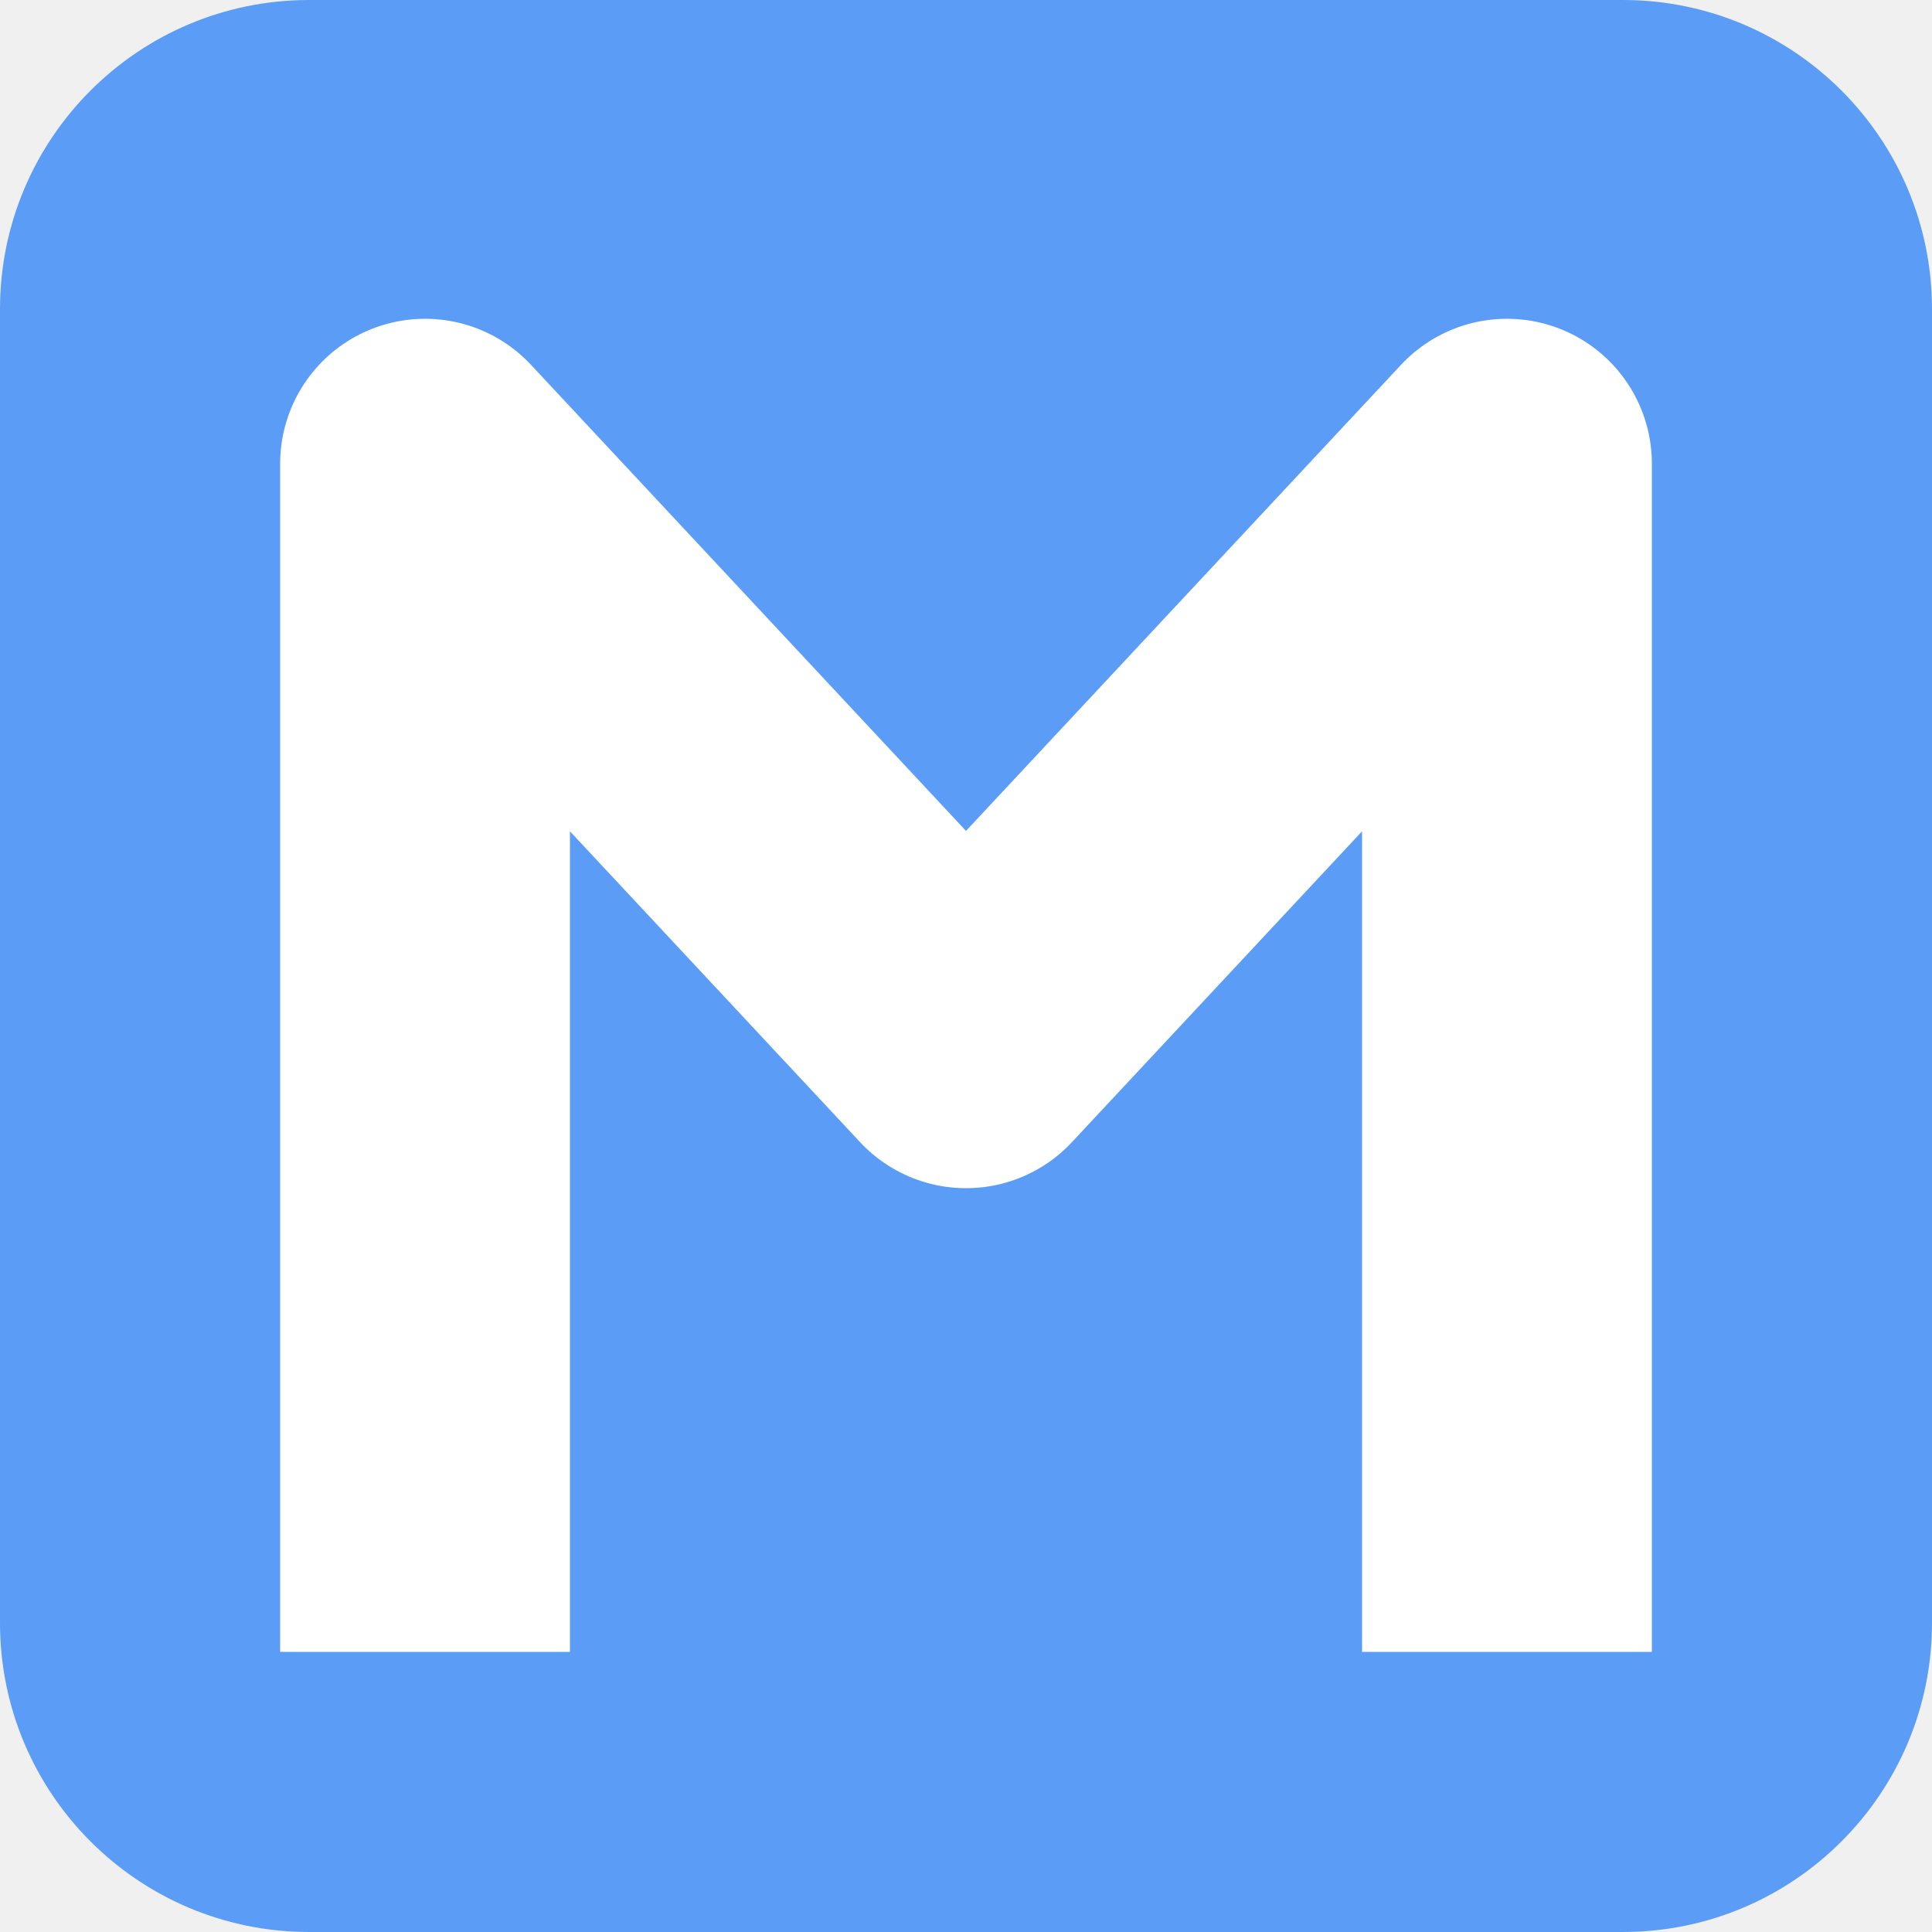
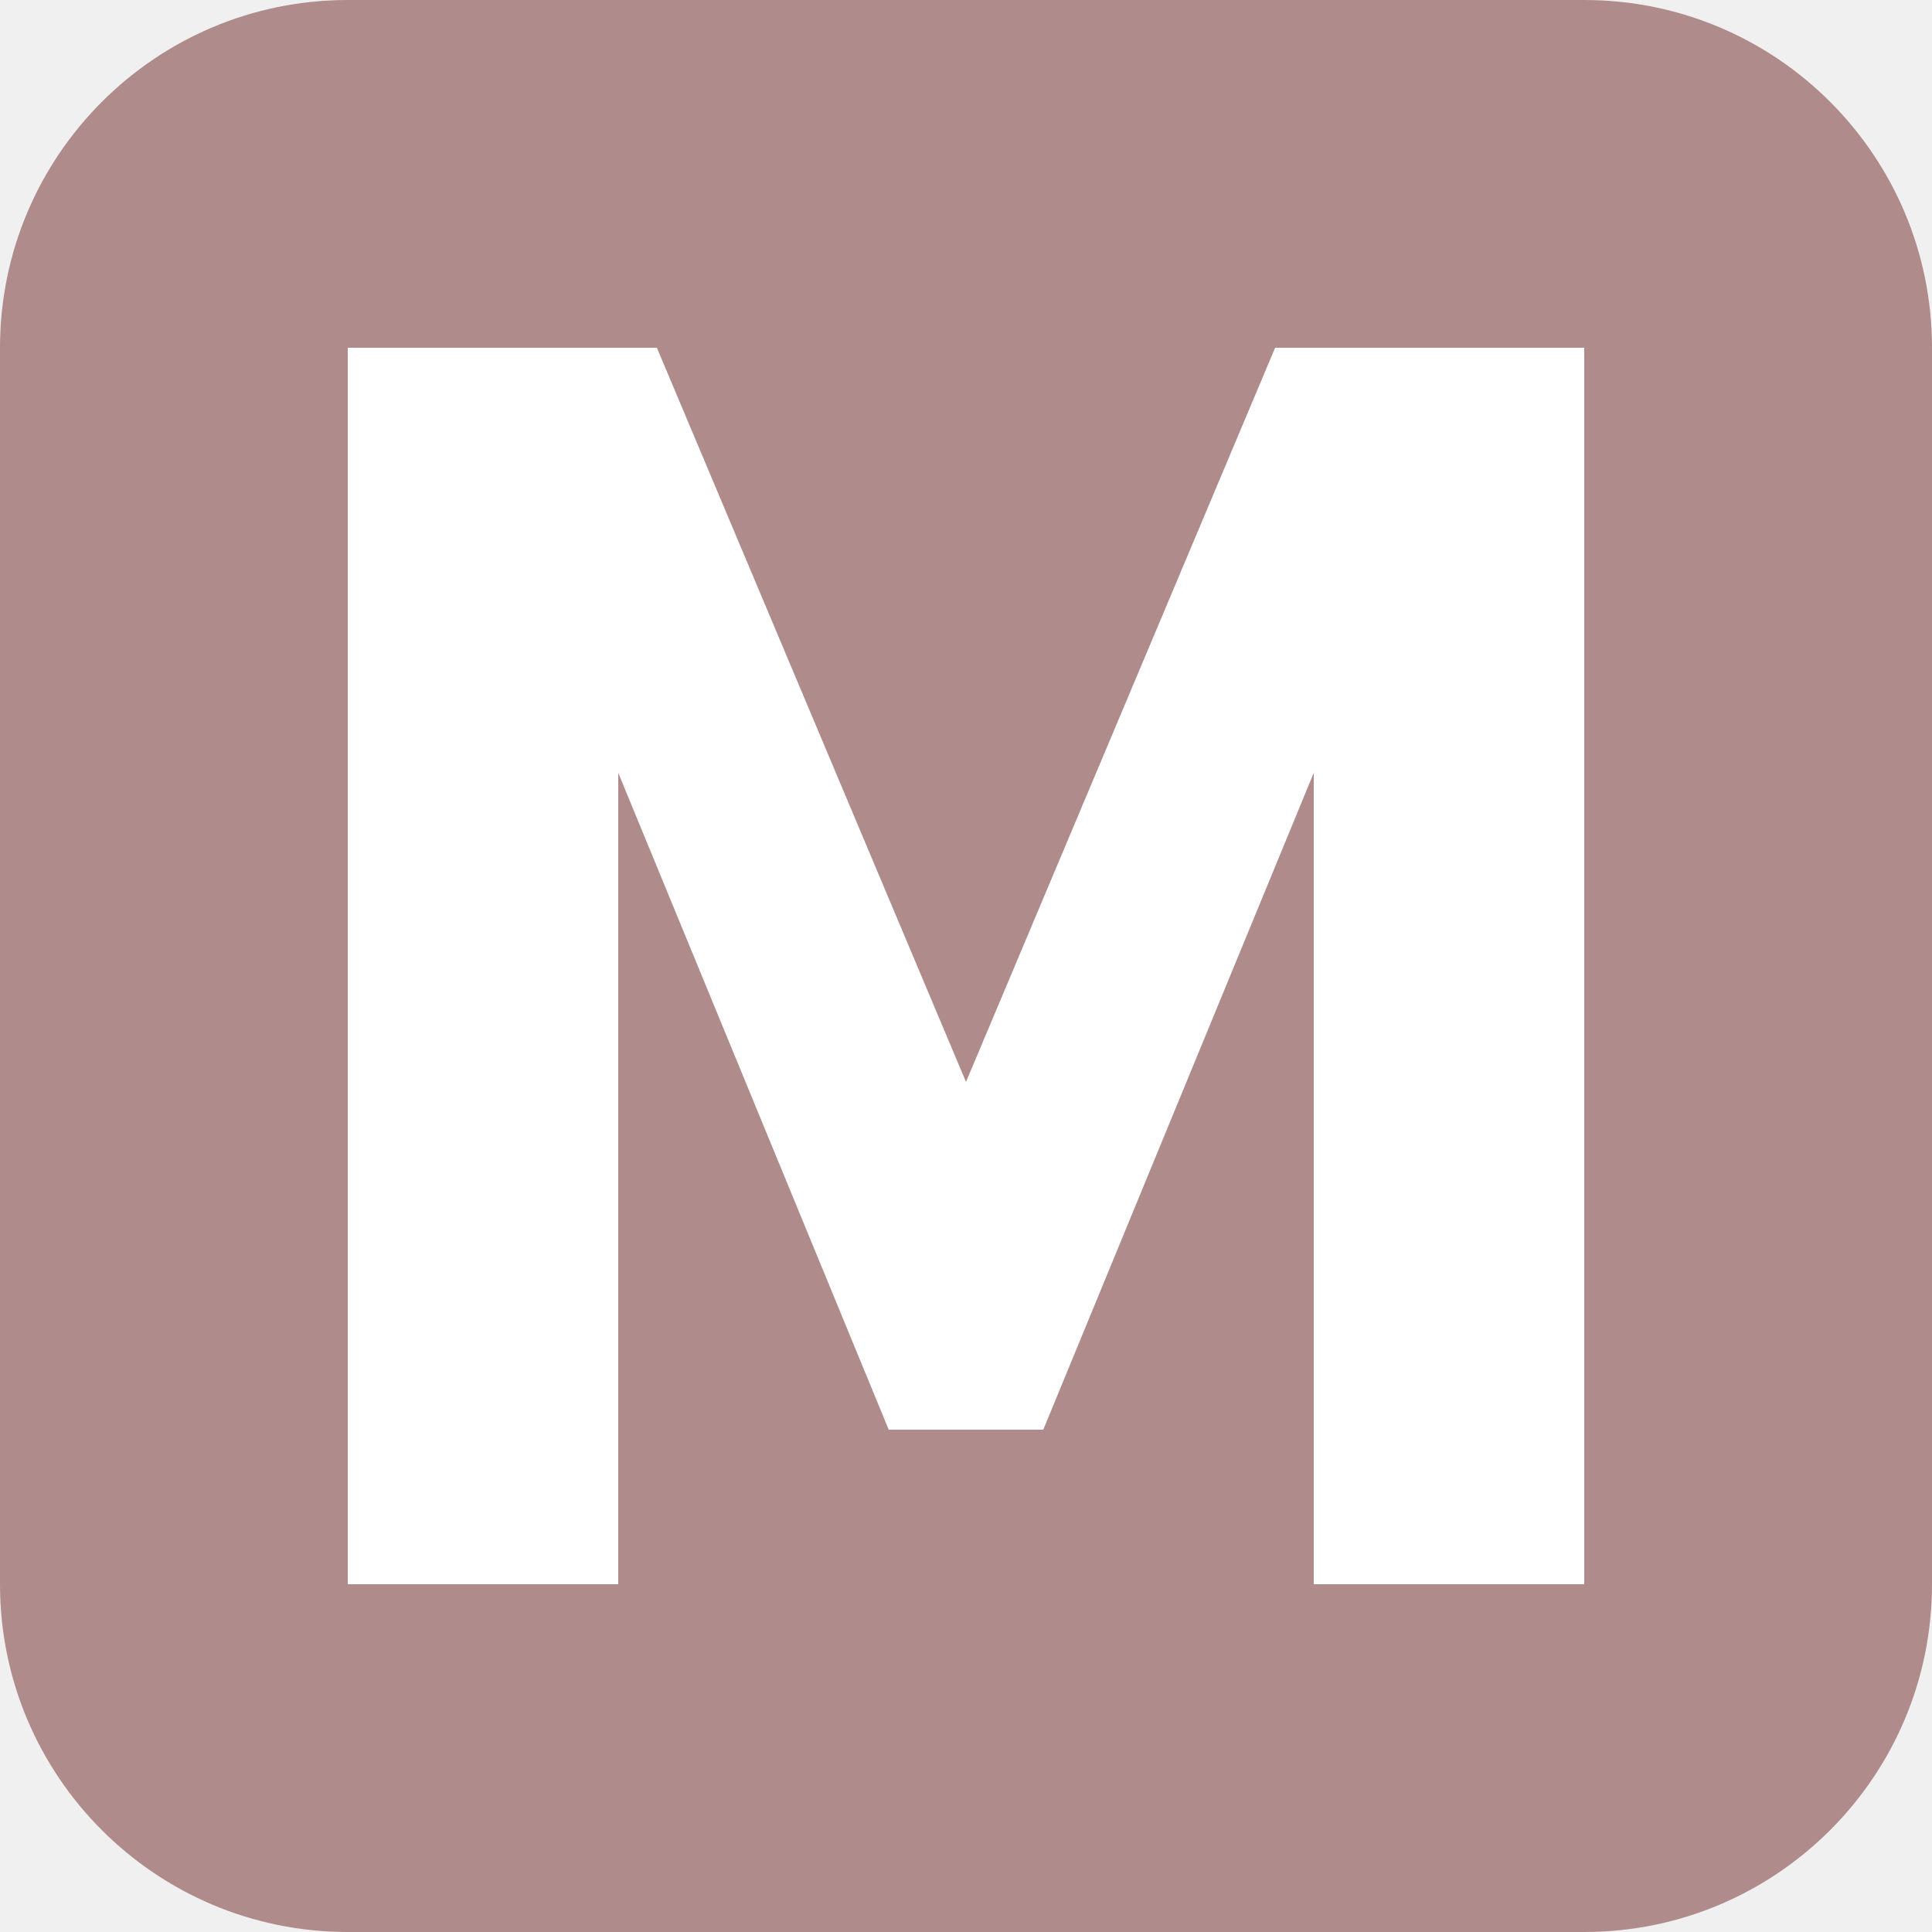
<svg xmlns="http://www.w3.org/2000/svg" viewBox="0 0 100 100">
-   <rect width="100" height="100" rx="16" fill="#5B9DF6" />
-   <path fill="none" stroke="#FFFFFF" stroke-width="15" stroke-linecap="square" stroke-linejoin="round" d="M22 78V24l28 30 28-30v54" />
+   <rect width="100" height="100" rx="18" fill="#B08B8B" />
+   <path fill="#FFFFFF" d="M18 82V18h16l16 38 16-38h16v64h-14V40l-14 34h-8L32 40v42z" />
</svg>
